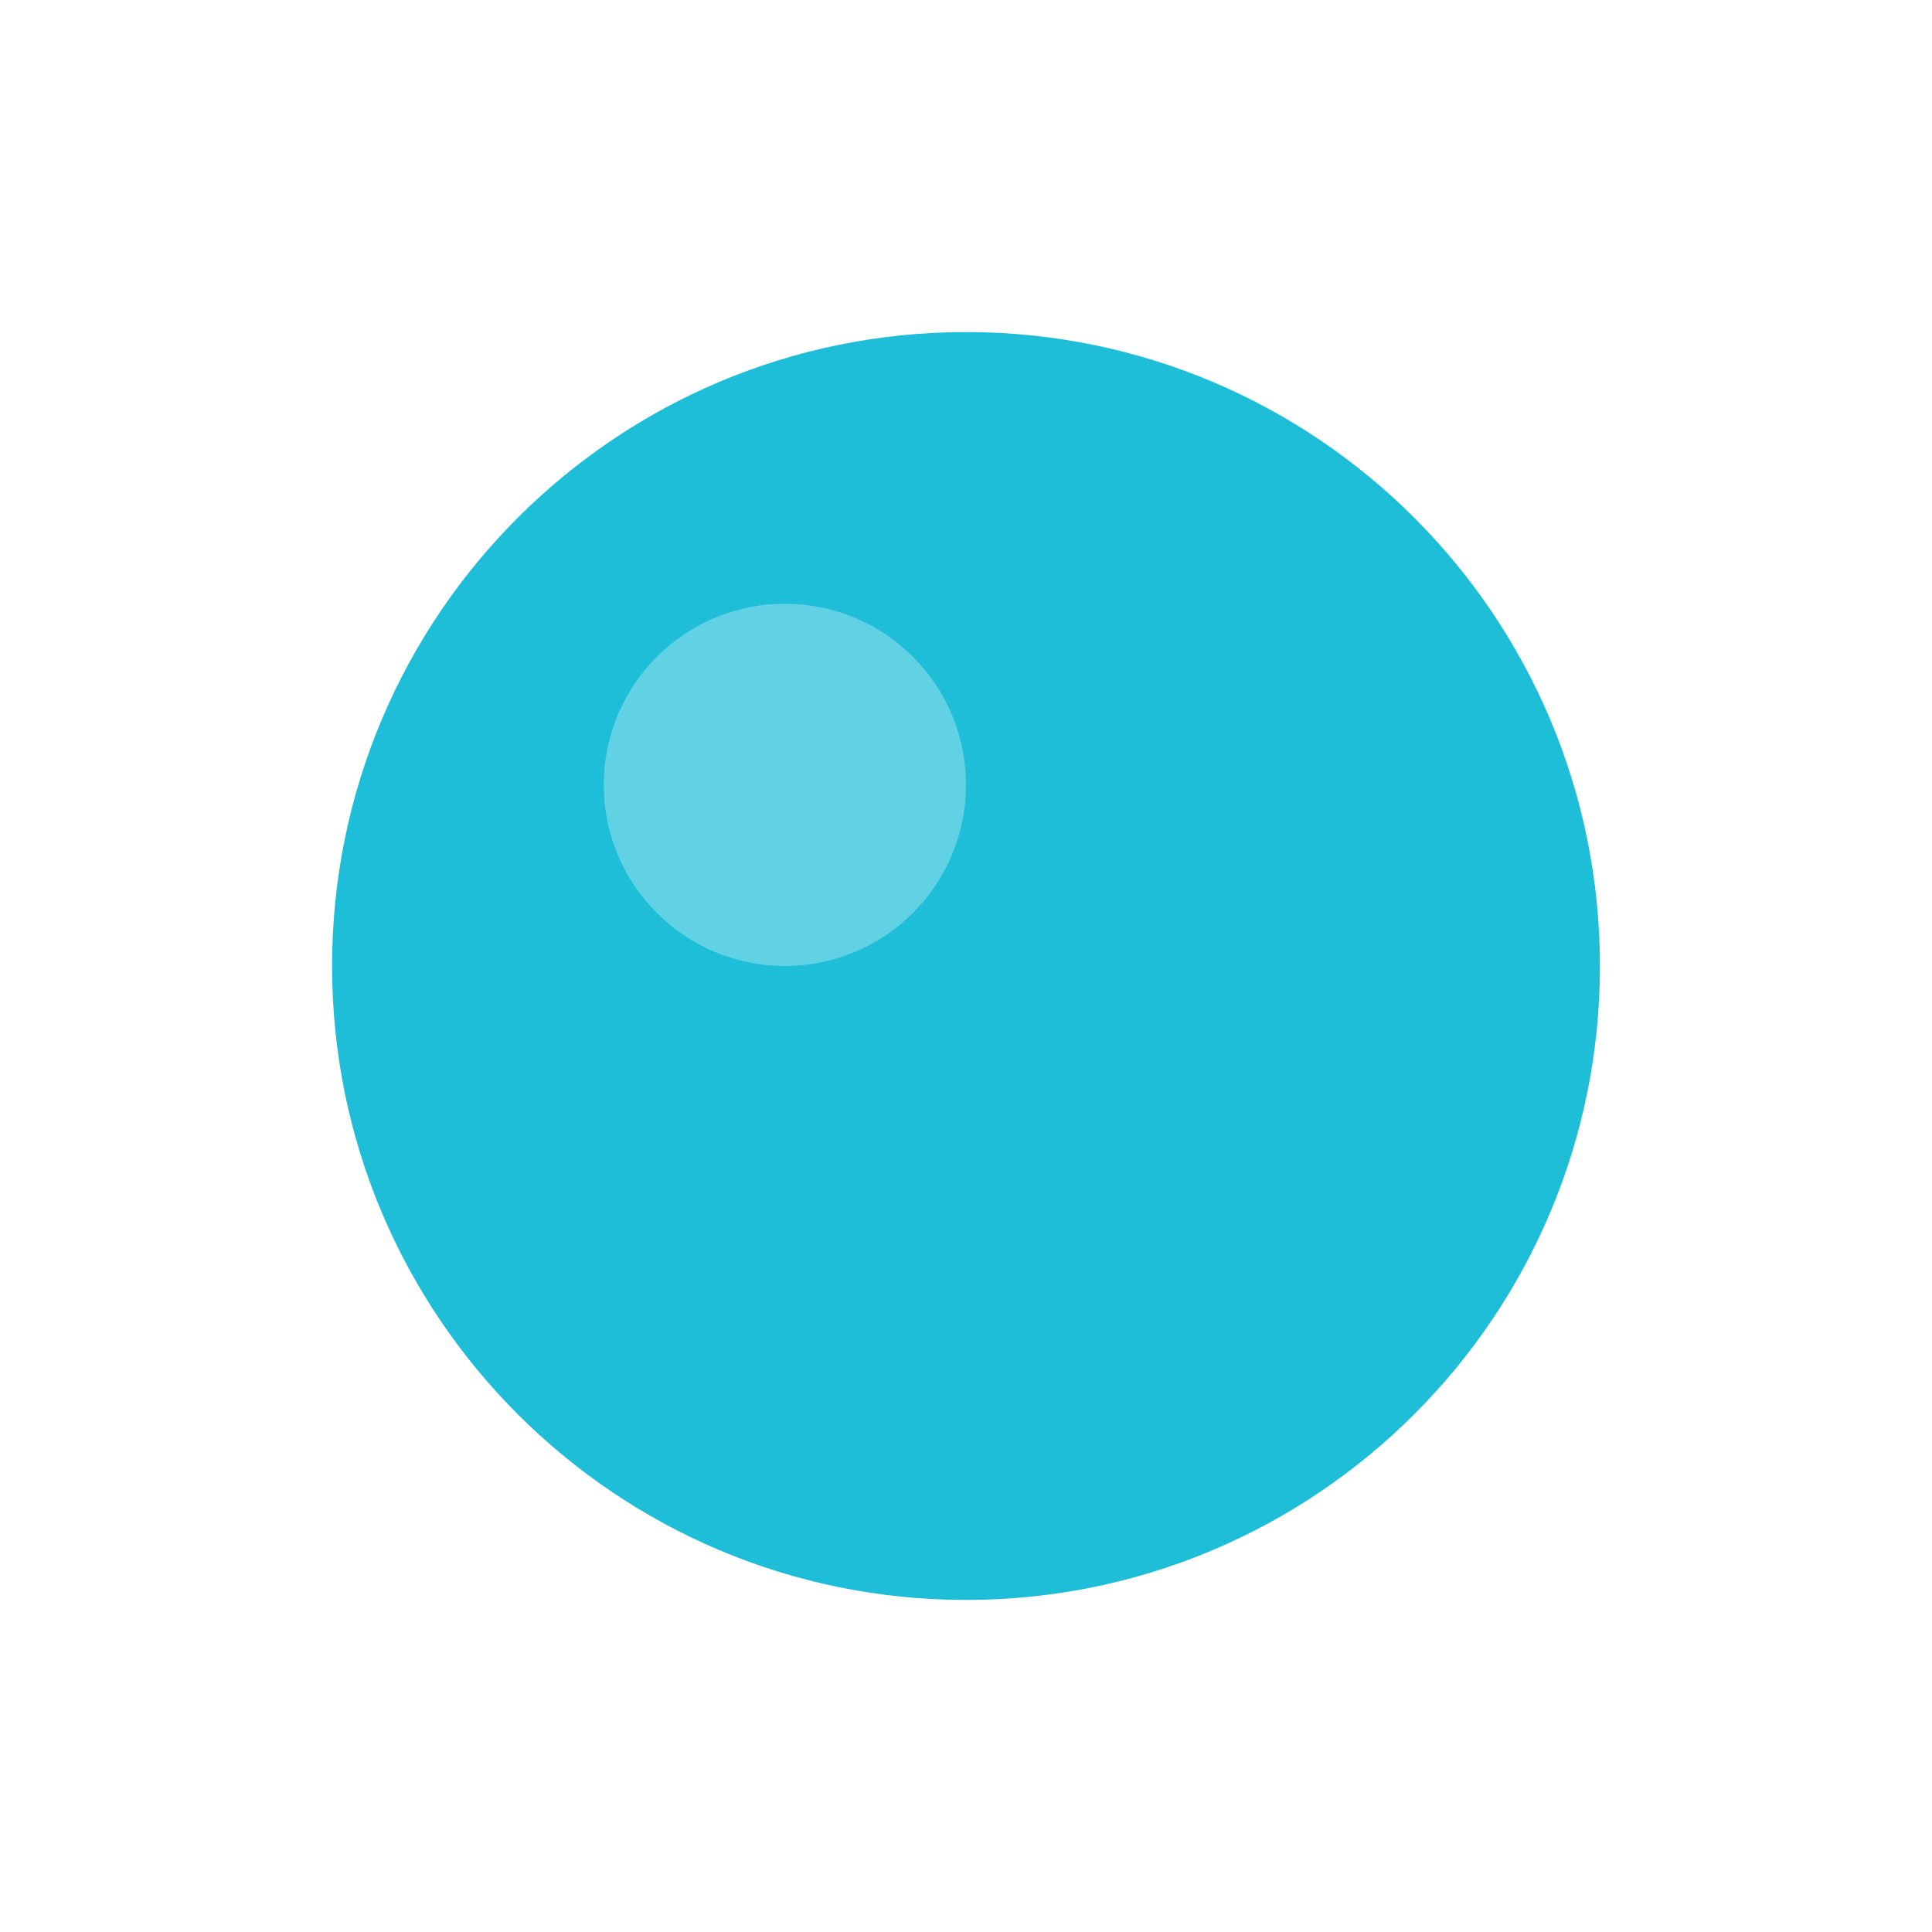
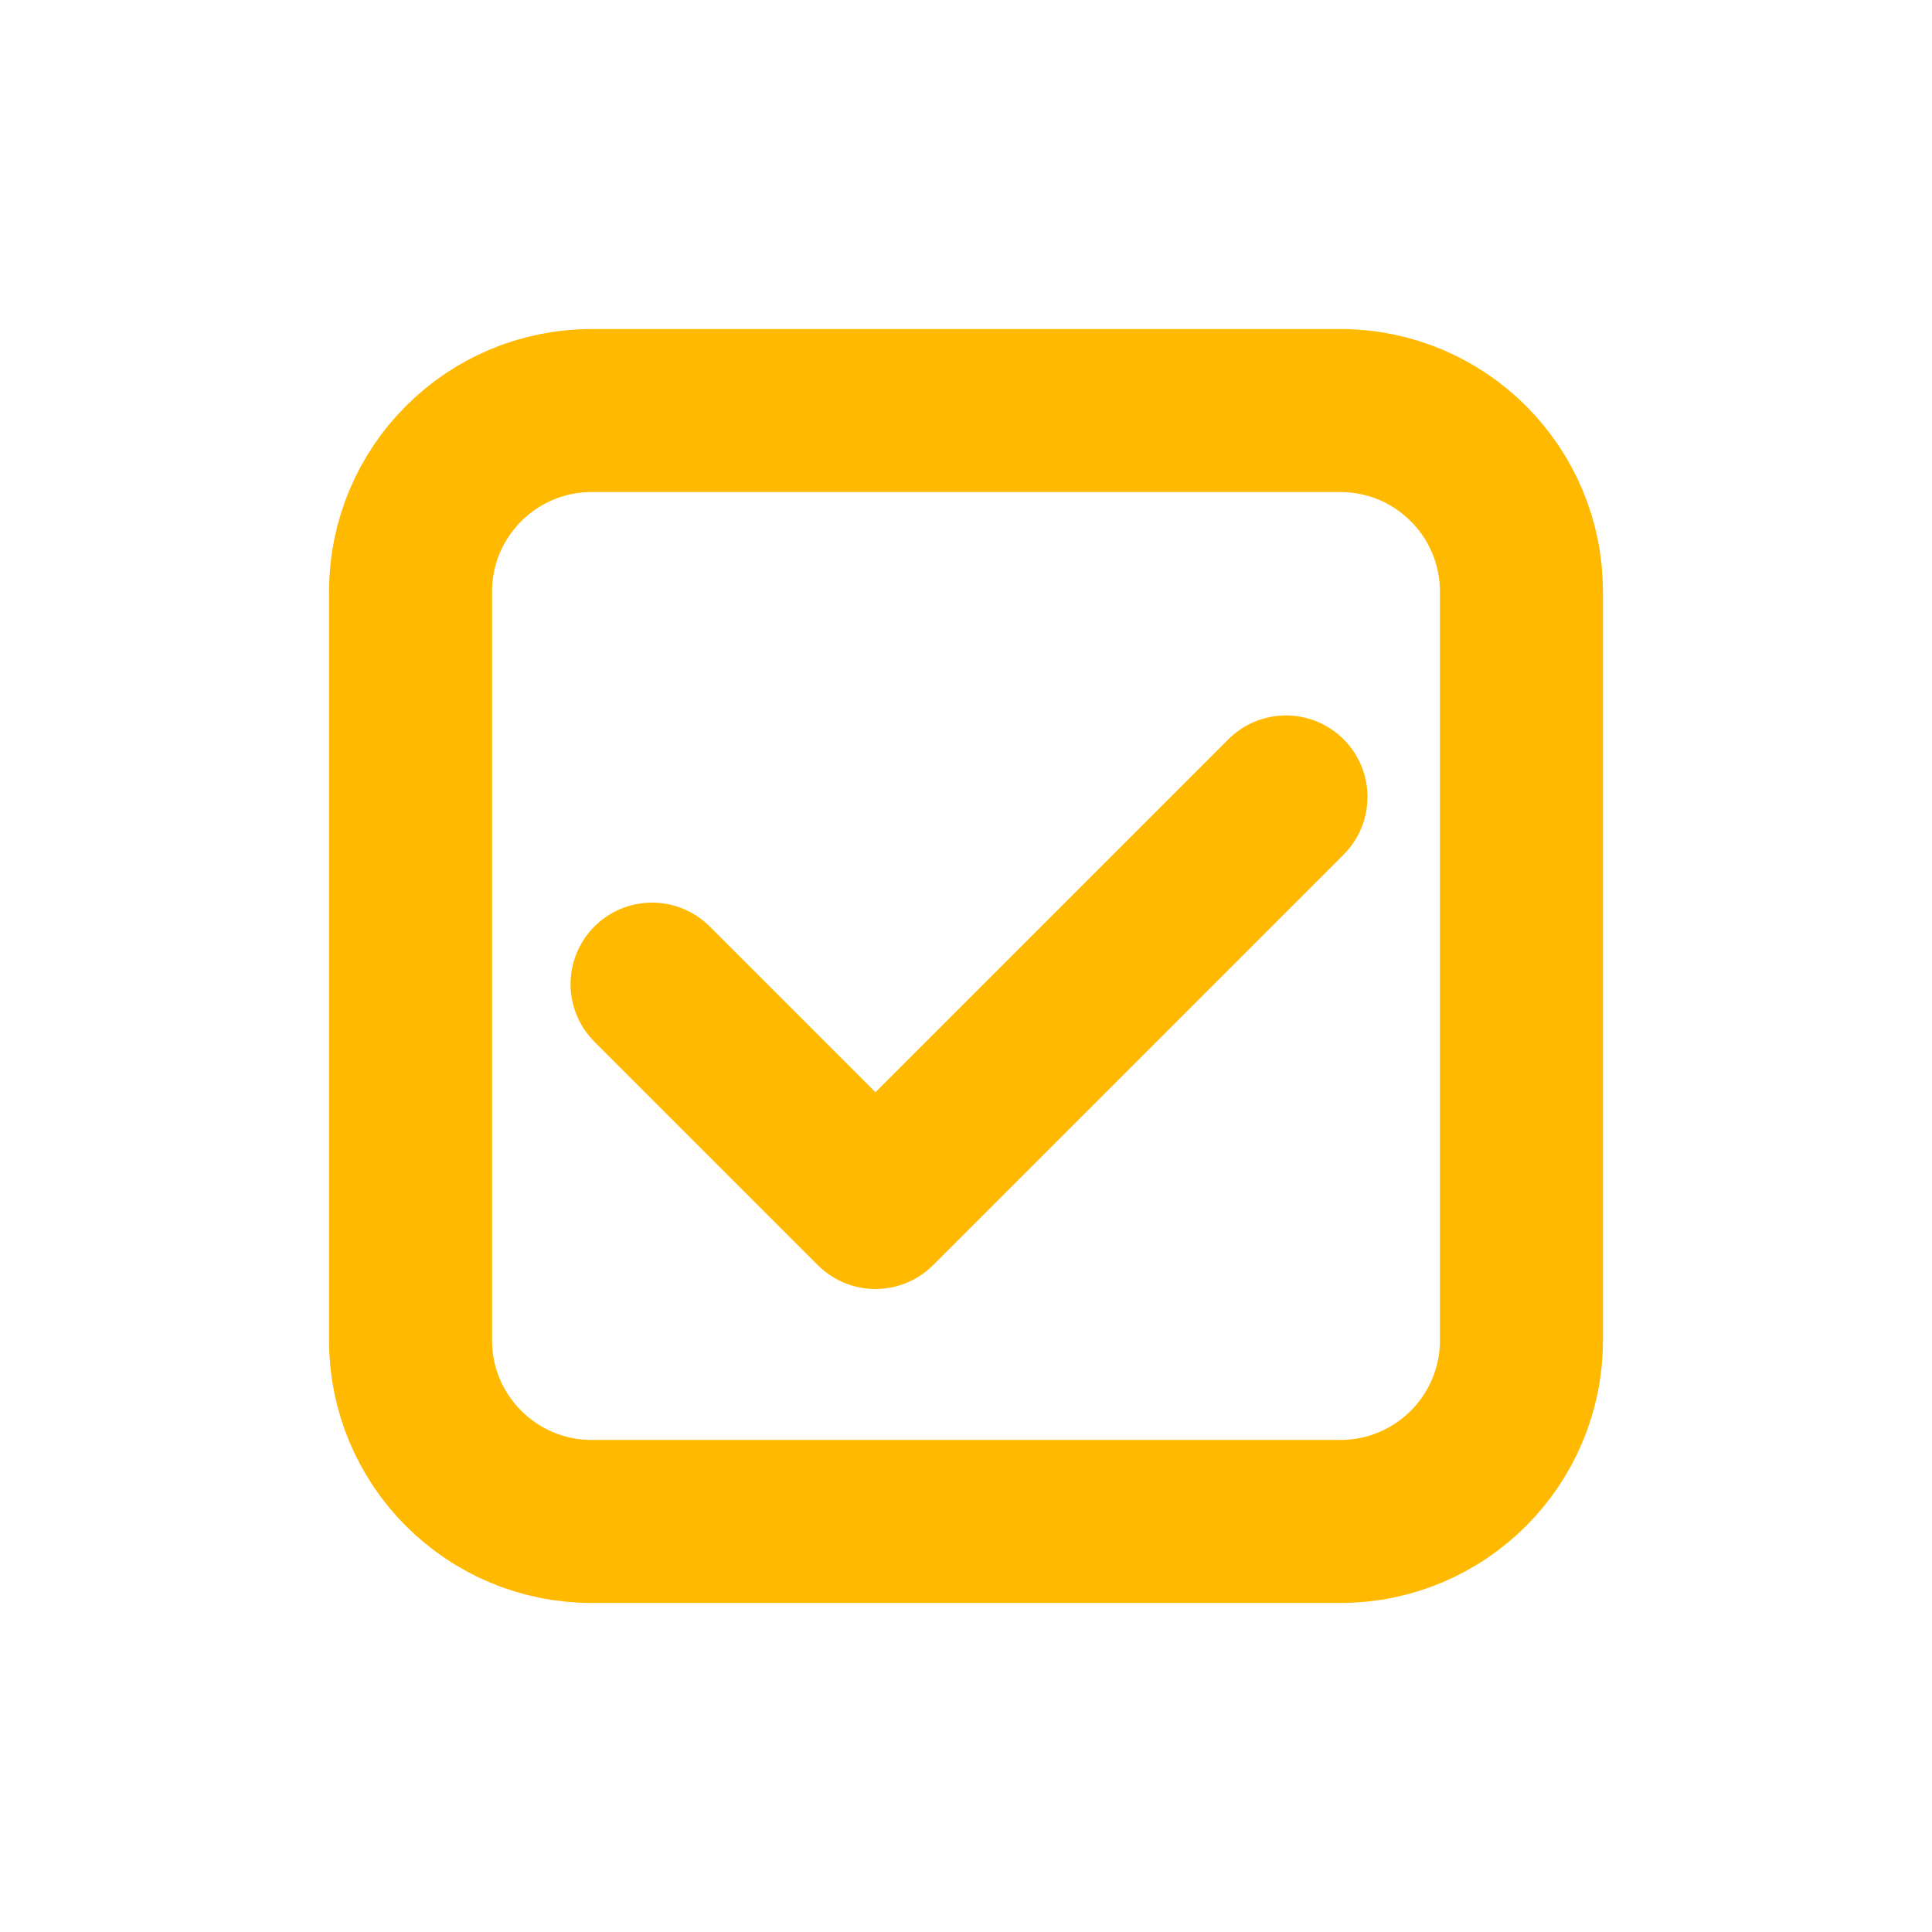
- <svg xmlns="http://www.w3.org/2000/svg" width="16" height="16" viewBox="0 0 16 16">
-   <circle cx="8" cy="8" r="5" fill="#06b6d4" stroke="#06b6d4" stroke-width="0.5" opacity="0.9" />
-   <circle cx="6.5" cy="6.5" r="1.5" fill="rgba(255,255,255,0.3)" />
+ <svg xmlns="http://www.w3.org/2000/svg" width="16" height="16" viewBox="0 0 16 16" fill="none">
+   <rect x="3.4" y="3.4" width="9.2" height="9.2" rx="1.5" stroke="#FFB900" stroke-width="1.35" />
+   <path d="M5.4 8.15 7.25 10 10.65 6.6" stroke="#FFB900" stroke-width="1.35" stroke-linecap="round" stroke-linejoin="round" />
</svg>
